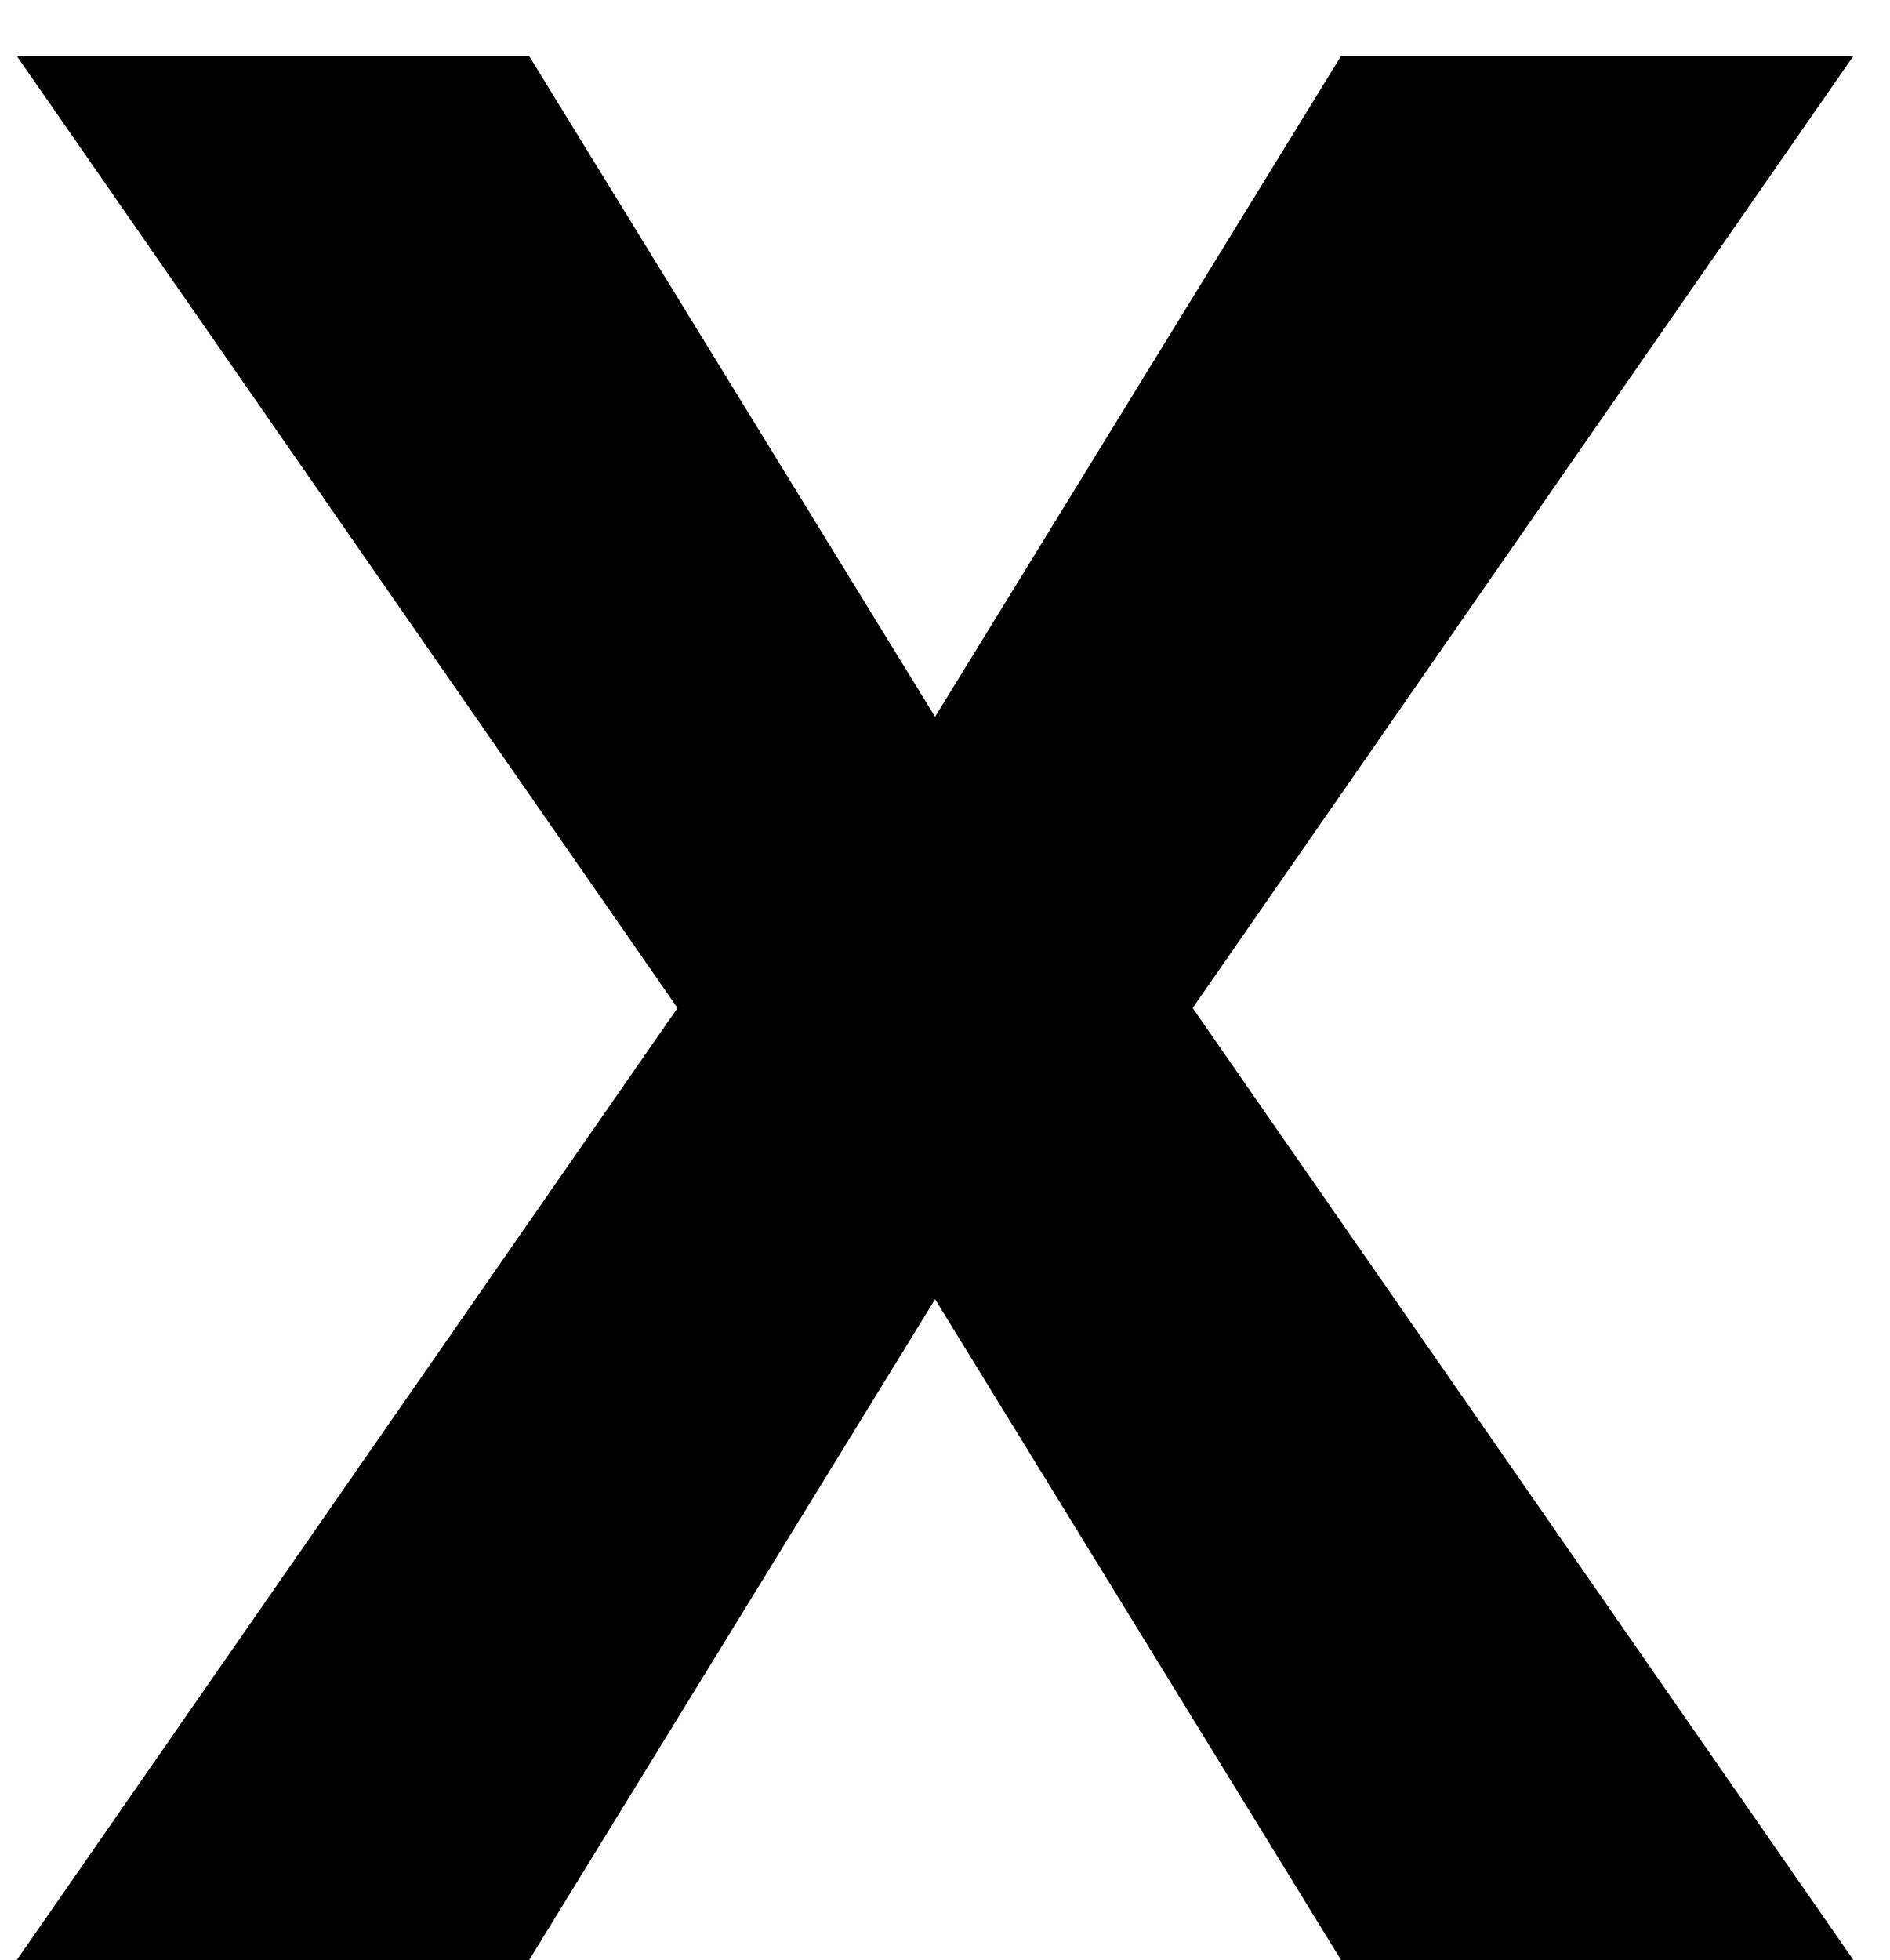
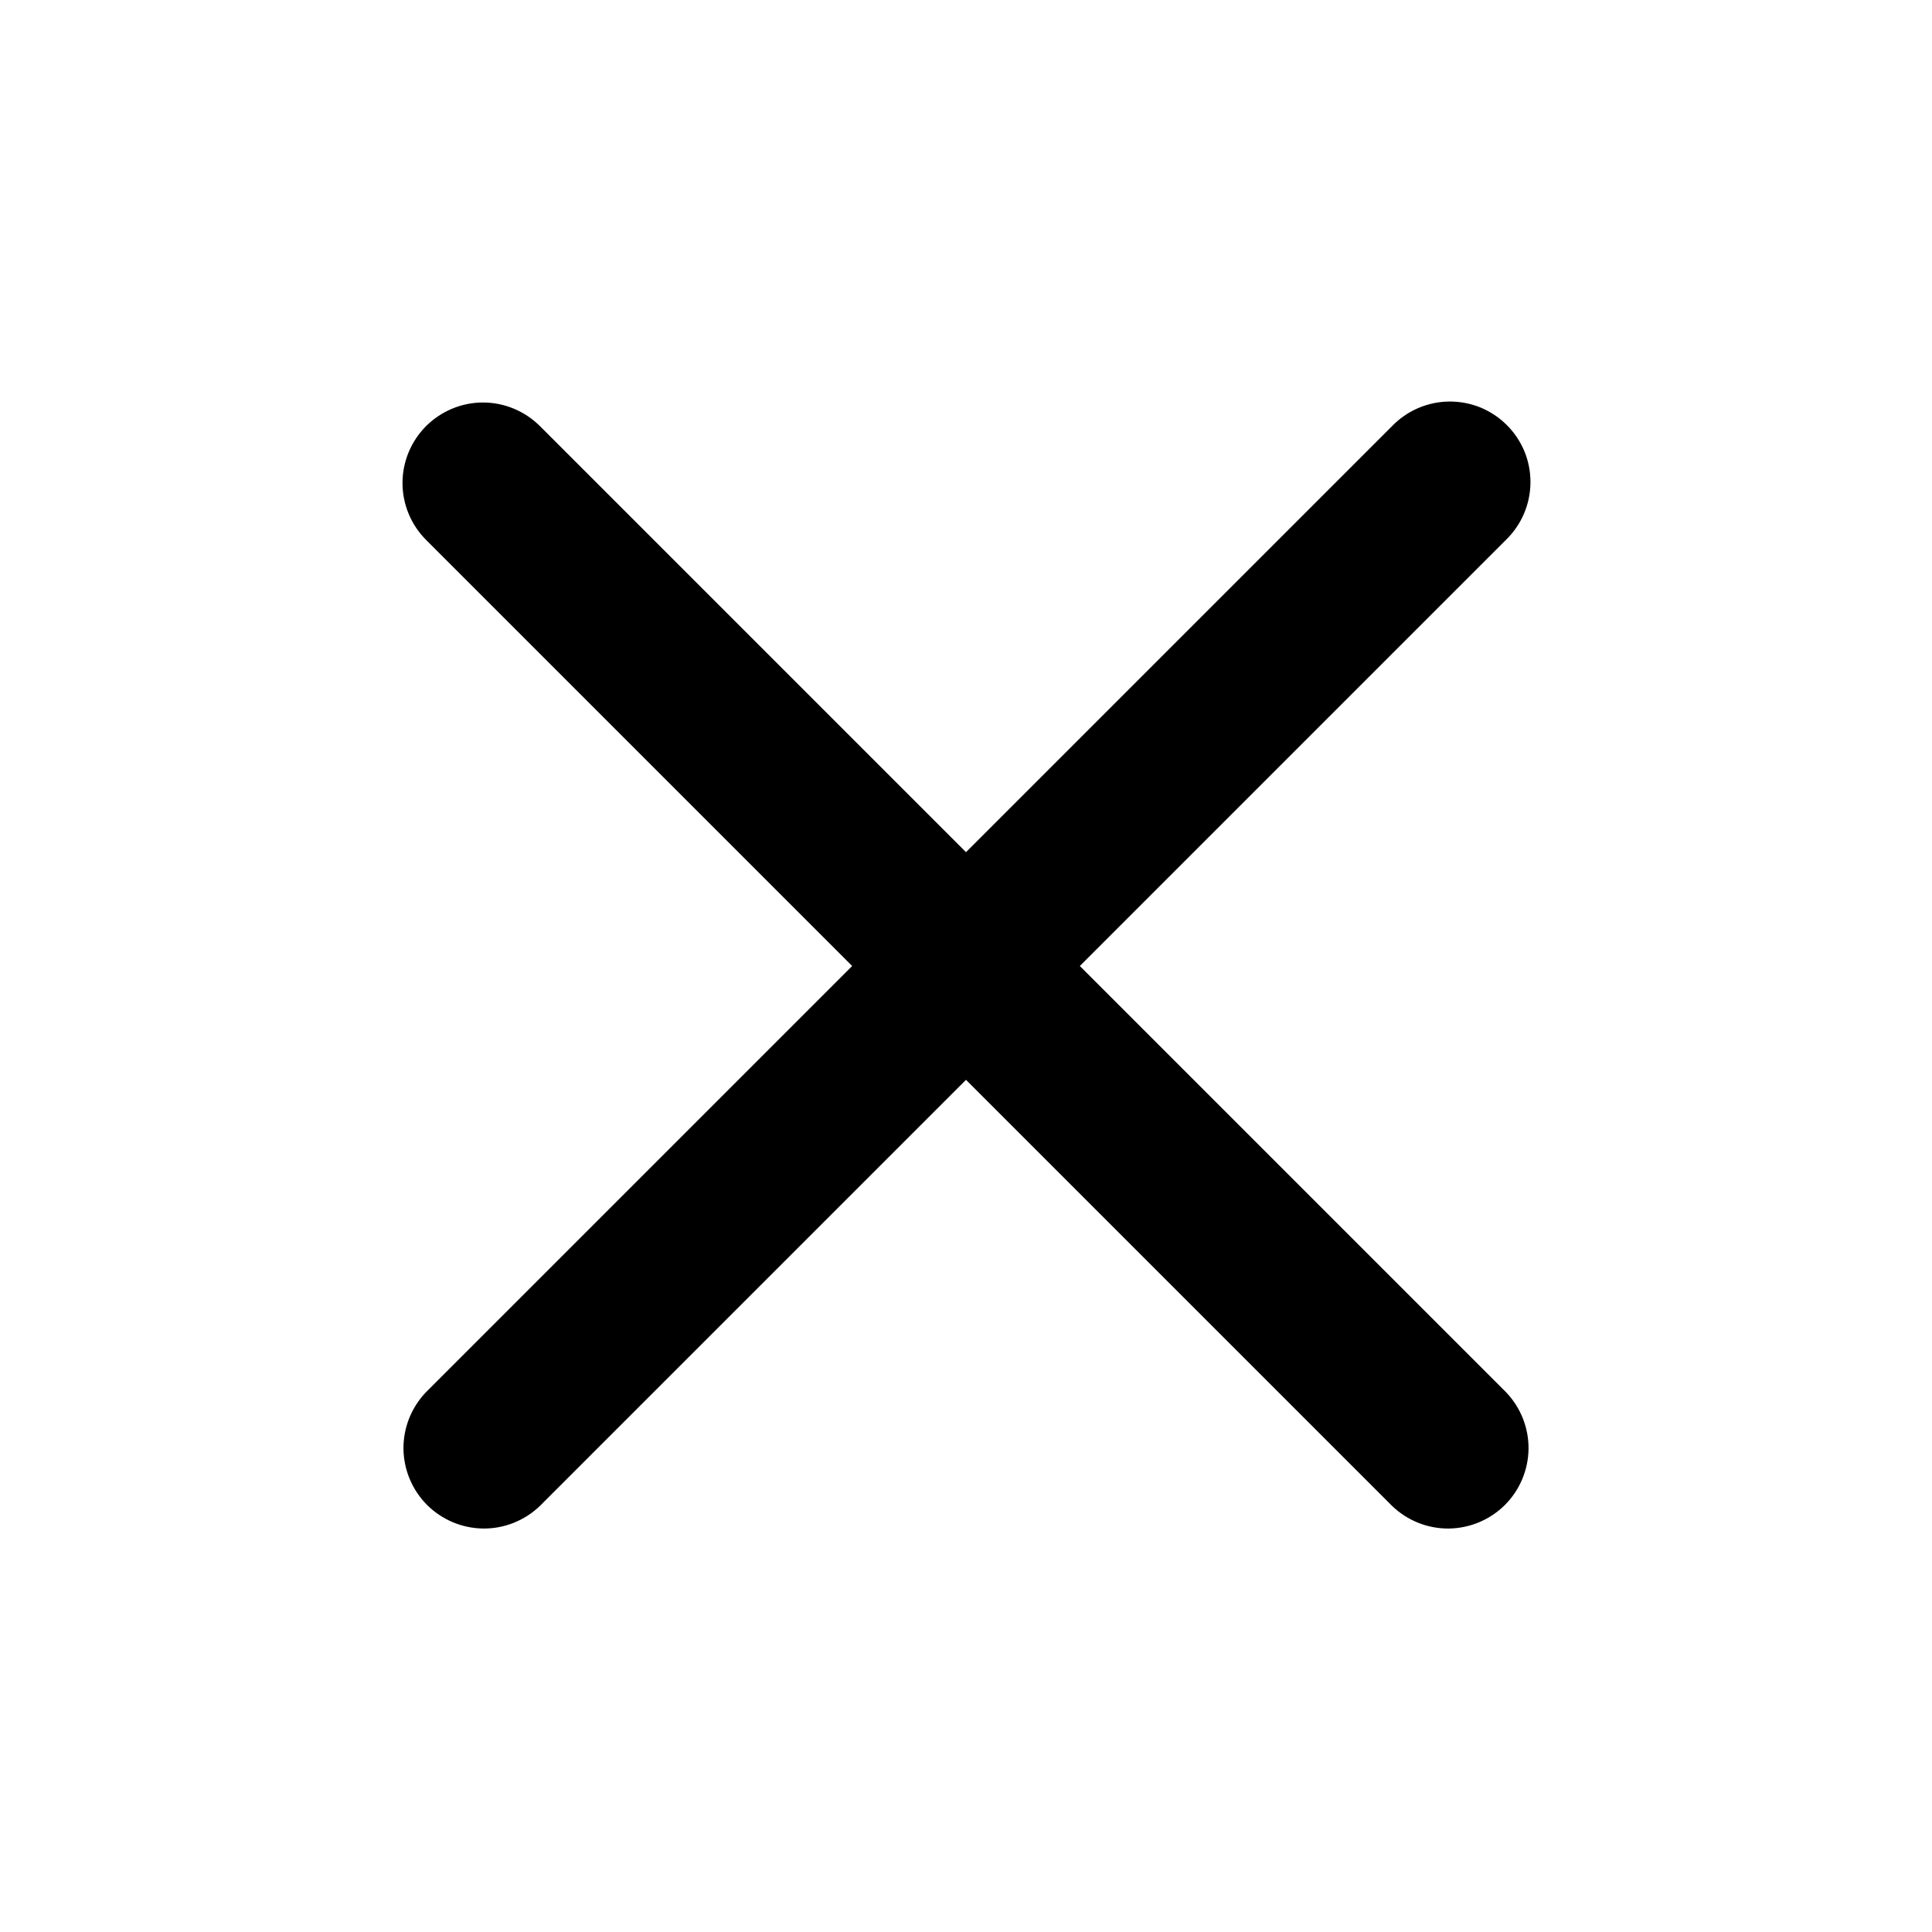
- <svg xmlns="http://www.w3.org/2000/svg" width="27" height="28" viewBox="0 0 27 28" fill="none">
-   <path d="M26.48 28H19.16L13.36 18.56L7.56 28H0.24L9.68 14.4L0.24 0.8H7.56L13.36 10.24L19.16 0.8H26.48L17.04 14.4L26.48 28Z" fill="black" />
+ <svg xmlns="http://www.w3.org/2000/svg" width="24" height="24" viewBox="0 0 24 24" fill="none">
+   <path fill-rule="evenodd" clip-rule="evenodd" d="M5.293 5.293C5.481 5.106 5.735 5 6 5C6.265 5 6.519 5.106 6.707 5.293L12 10.586L17.293 5.293C17.385 5.198 17.496 5.121 17.618 5.069C17.74 5.017 17.871 4.989 18.004 4.988C18.136 4.987 18.268 5.012 18.391 5.062C18.514 5.113 18.625 5.187 18.719 5.281C18.813 5.375 18.887 5.486 18.938 5.609C18.988 5.732 19.013 5.864 19.012 5.996C19.011 6.129 18.983 6.26 18.931 6.382C18.879 6.504 18.802 6.615 18.707 6.707L13.414 12L18.707 17.293C18.889 17.482 18.99 17.734 18.988 17.997C18.985 18.259 18.88 18.509 18.695 18.695C18.509 18.88 18.259 18.985 17.996 18.988C17.734 18.99 17.482 18.889 17.293 18.707L12 13.414L6.707 18.707C6.518 18.889 6.266 18.99 6.004 18.988C5.741 18.985 5.491 18.88 5.305 18.695C5.12 18.509 5.015 18.259 5.012 17.997C5.01 17.734 5.111 17.482 5.293 17.293L10.586 12L5.293 6.707C5.106 6.52 5 6.265 5 6C5 5.735 5.106 5.481 5.293 5.293Z" fill="black" />
</svg>
